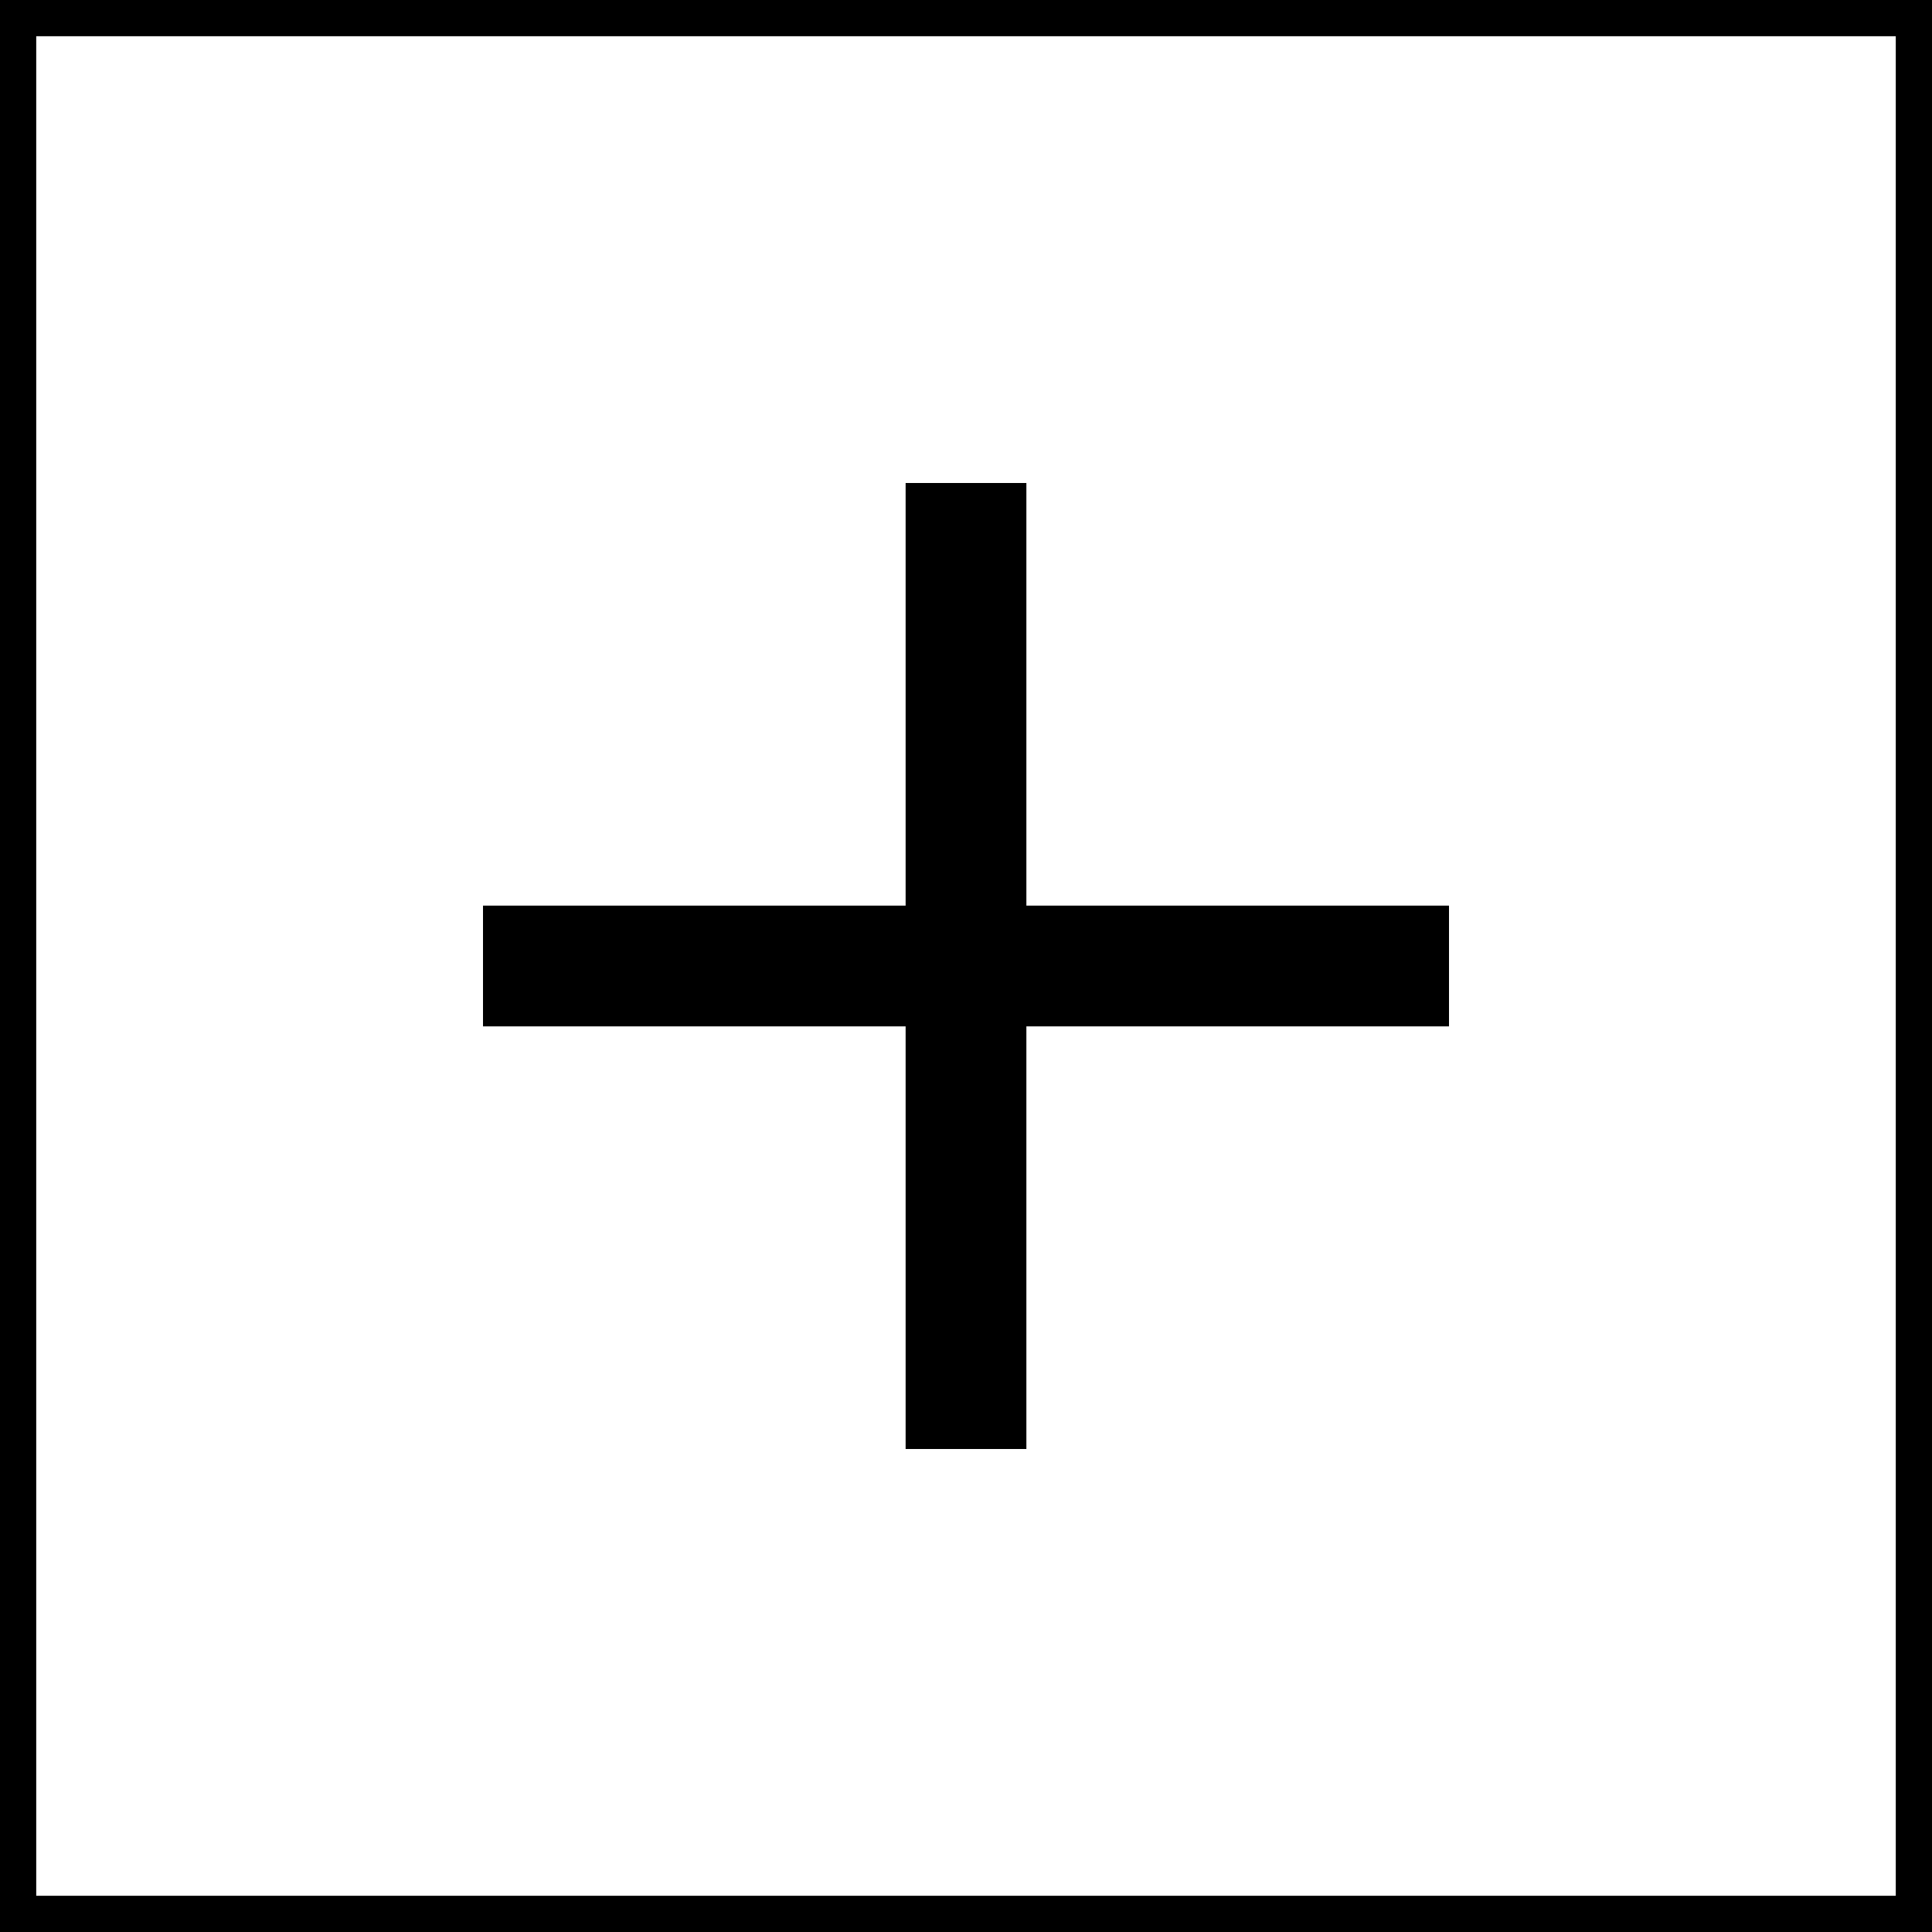
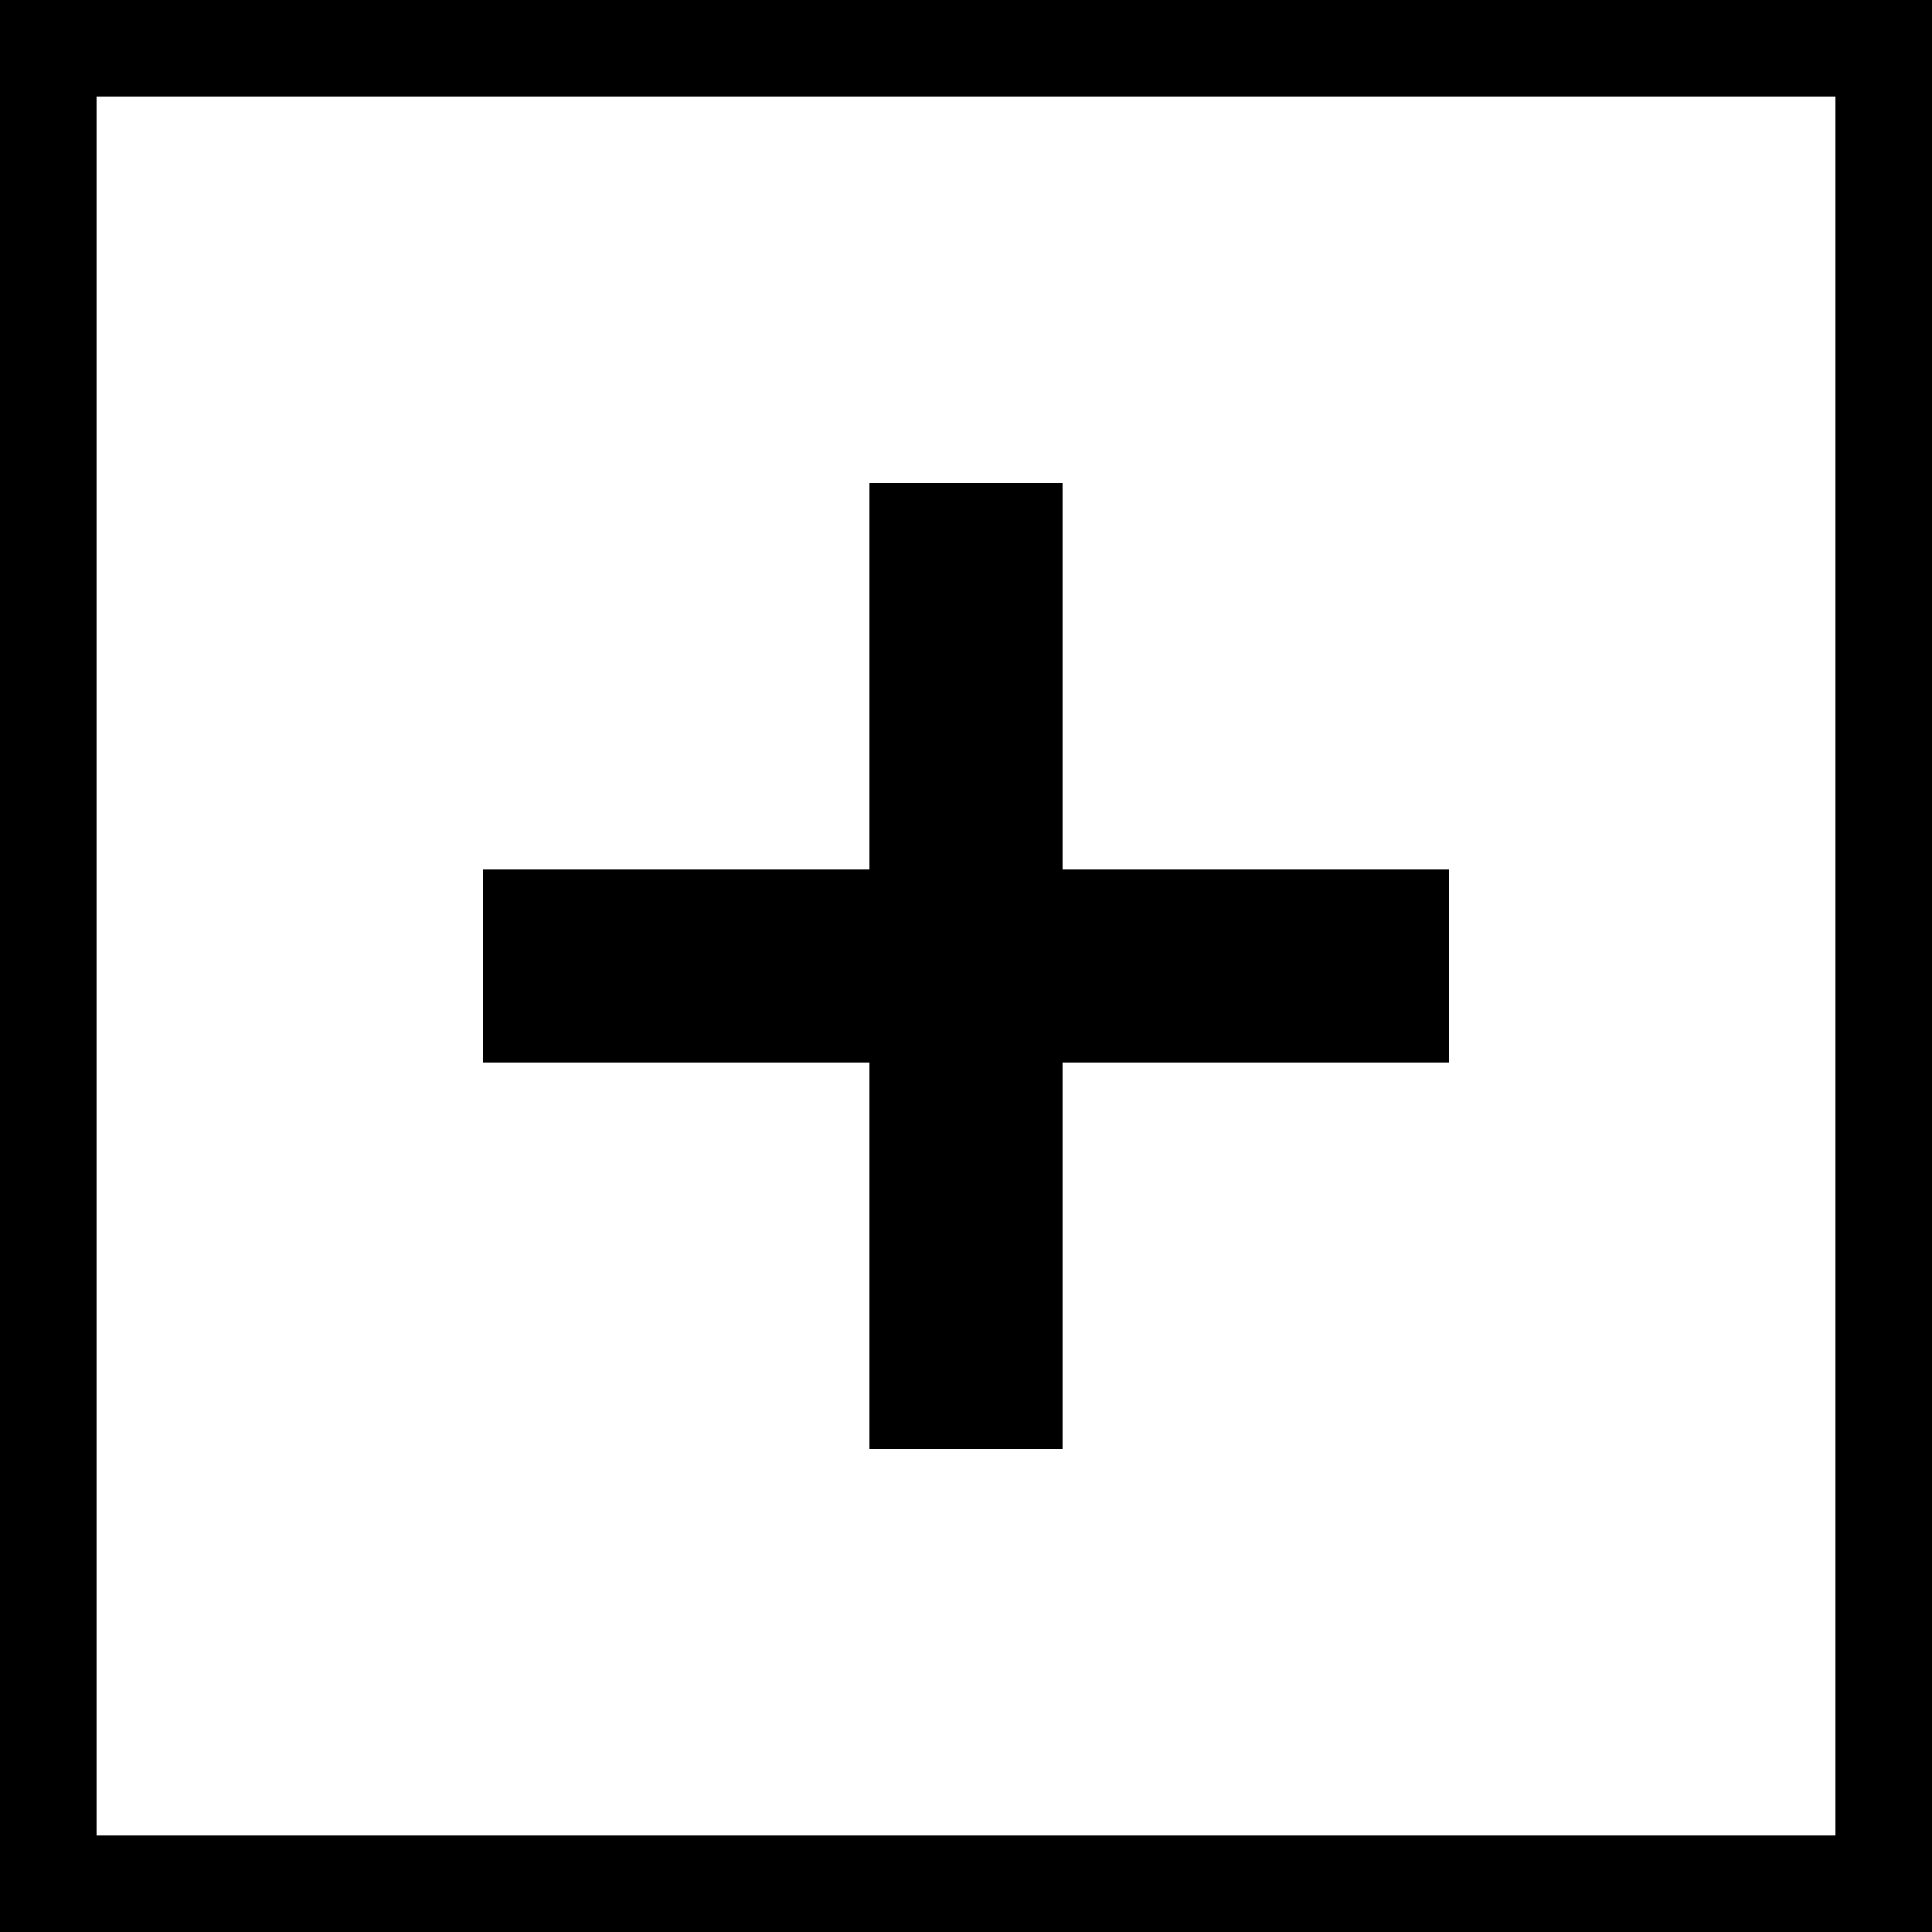
- <svg xmlns="http://www.w3.org/2000/svg" viewBox="0 0 40 40" width="40" height="40">
+ <svg xmlns="http://www.w3.org/2000/svg" viewBox="0 0 20 20" width="20" height="20">
  <g data-anim-suffix=".VK">
-     <rect x="0" y="0" width="40" height="40" fill="#fff" stroke="#000" stroke-width="1.5" />
-     <line x1="10" y1="20" x2="30" y2="20" stroke="#000" stroke-width="2.5" />
-     <line data-anim-suffix=".VK-cross" x1="20" y1="10" x2="20" y2="30" stroke="#000" stroke-width="2.5" />
+     <rect x="0" y="0" width="20" height="20" fill="#fff" stroke="#000" stroke-width="2" />
+     <line x1="5" y1="10" x2="15" y2="10" stroke="#000" stroke-width="2" />
+     <line data-anim-suffix=".VK-cross" x1="10" y1="5" x2="10" y2="15" stroke="#000" stroke-width="2" />
  </g>
</svg>
